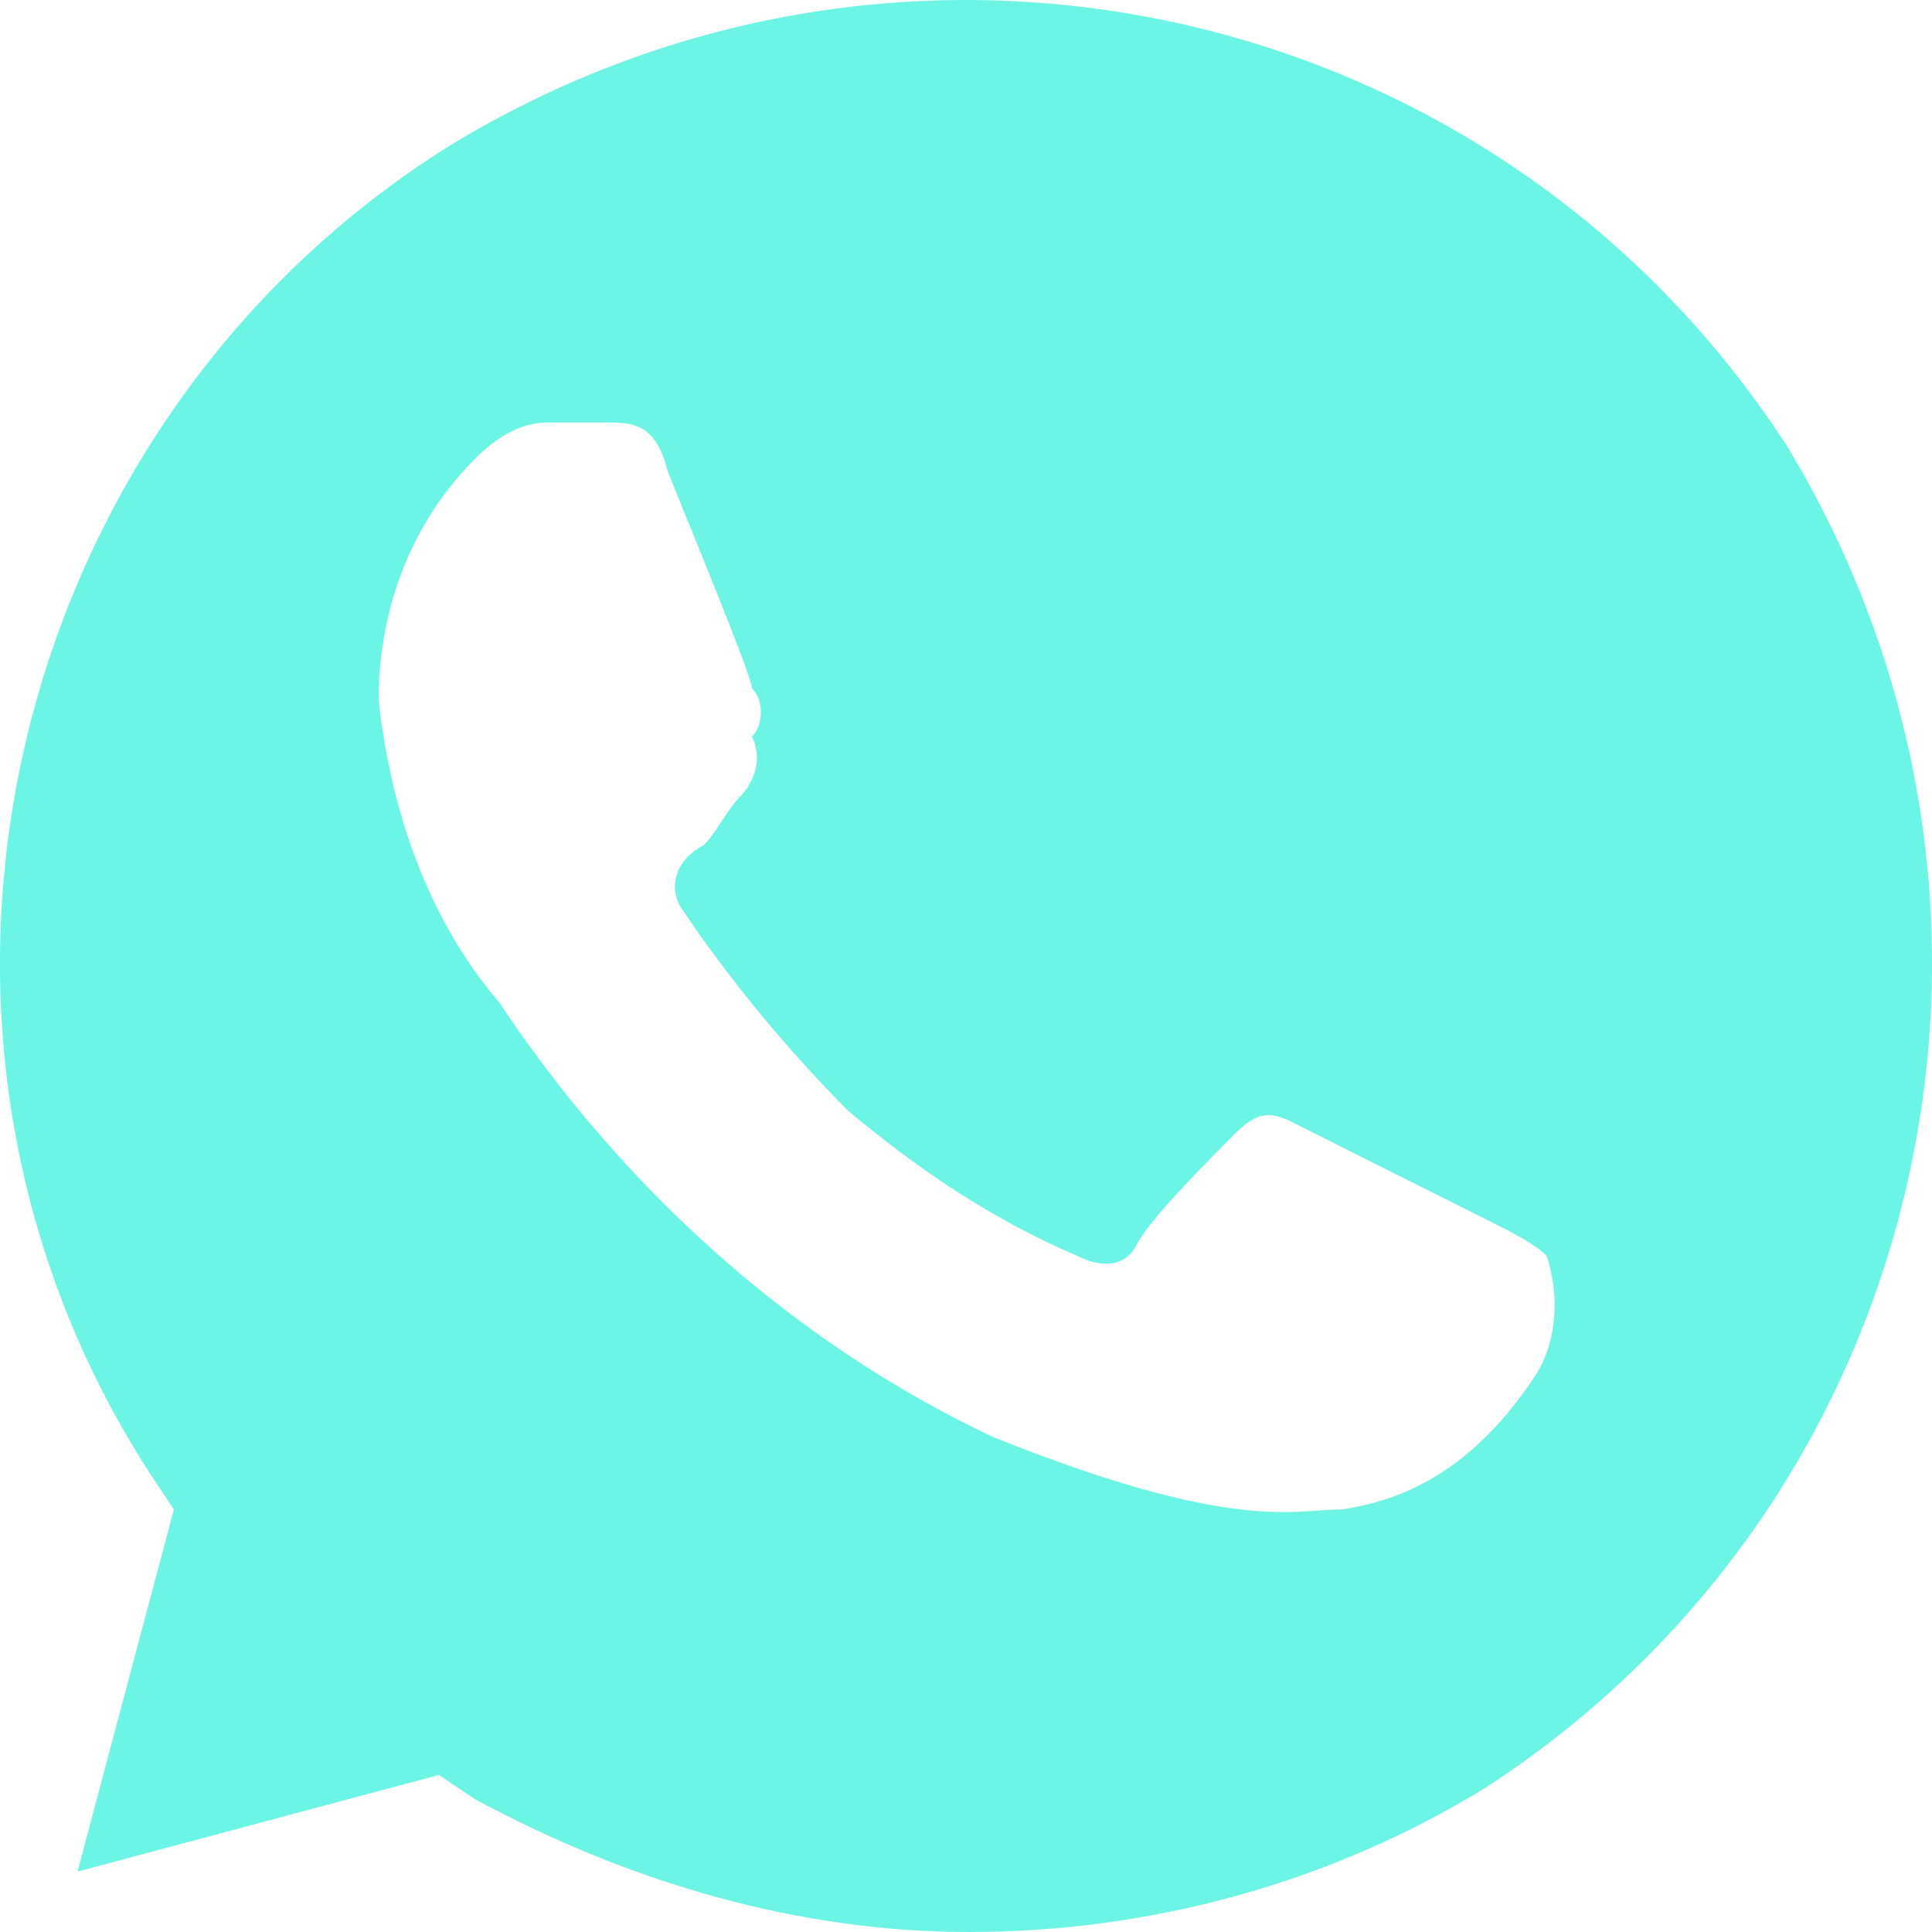
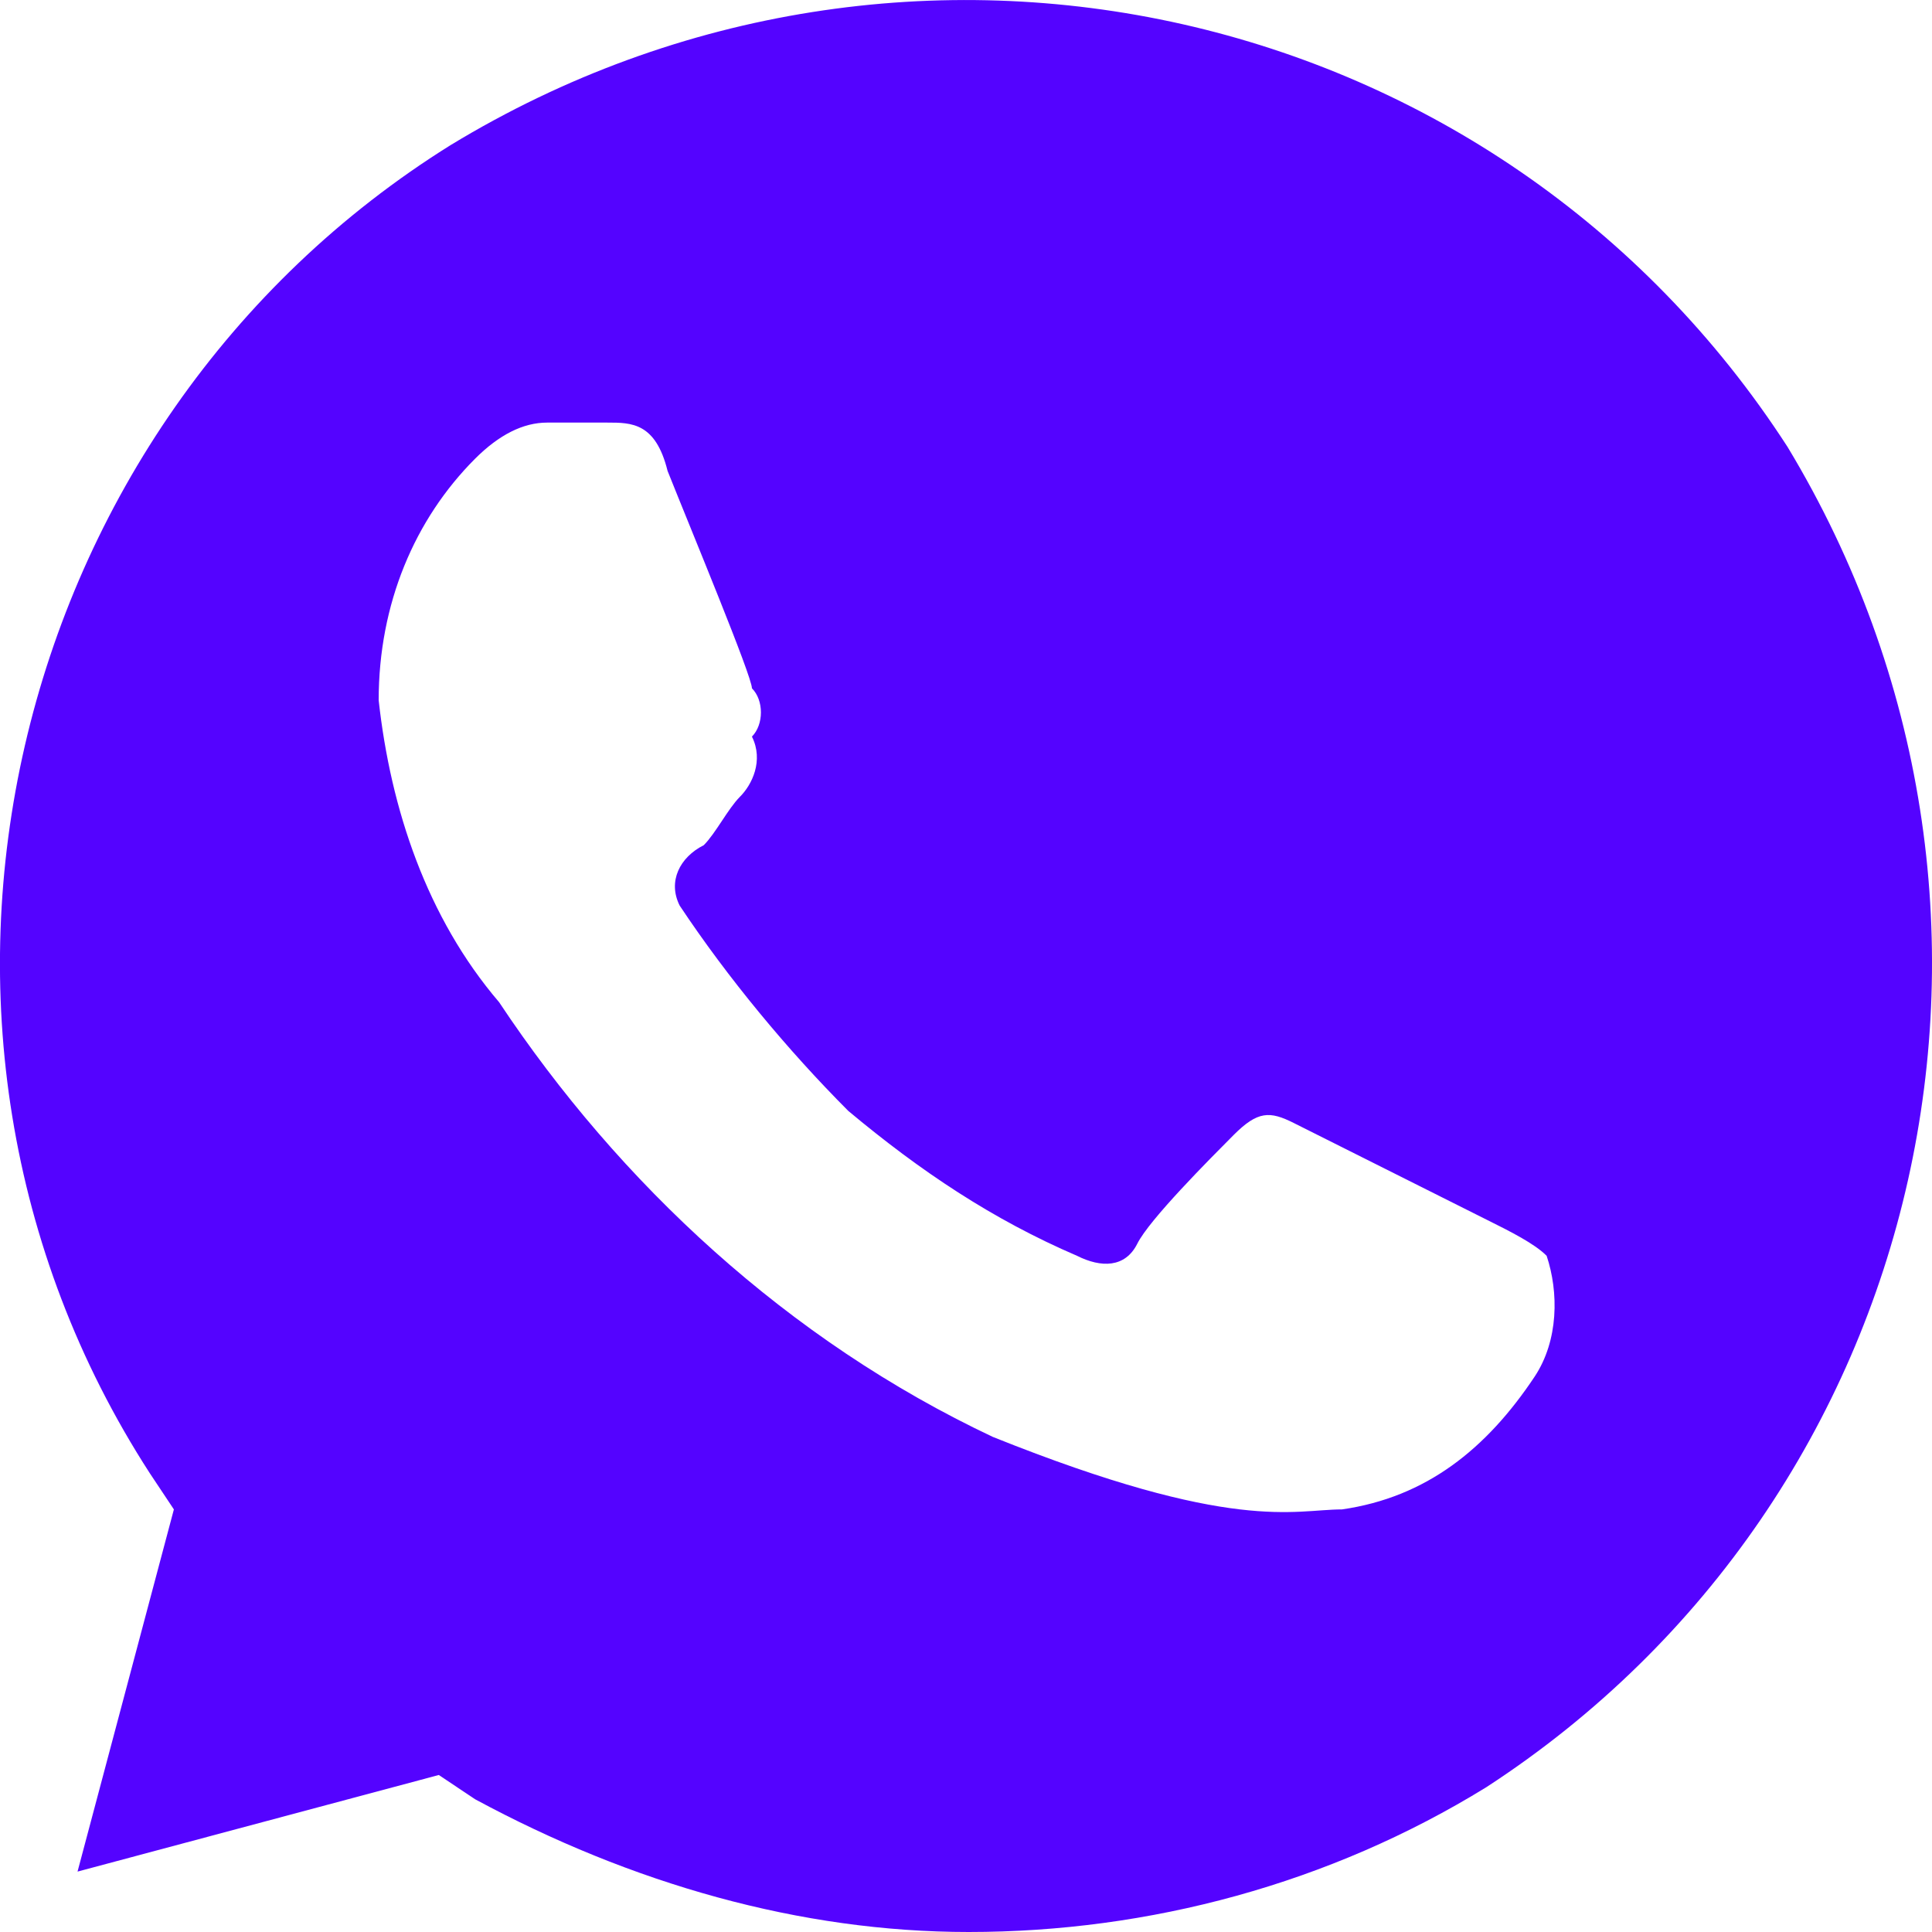
<svg xmlns="http://www.w3.org/2000/svg" width="15" height="15" viewBox="0 0 15 15" fill="none">
-   <path d="M13.878 3.469C11.634 -0 7.053 -1.031 3.501 1.125C0.041 3.281 -1.081 7.969 1.163 11.438L1.35 11.719L0.602 14.531L3.407 13.781L3.688 13.969C4.903 14.625 6.212 15 7.521 15C8.923 15 10.325 14.625 11.541 13.875C15 11.625 16.029 7.031 13.878 3.469V3.469ZM11.915 10.688C11.541 11.25 11.073 11.625 10.419 11.719C10.045 11.719 9.578 11.906 7.708 11.156C6.118 10.406 4.809 9.187 3.875 7.781C3.314 7.125 3.033 6.281 2.94 5.437C2.94 4.687 3.22 4.031 3.688 3.562C3.875 3.375 4.062 3.281 4.248 3.281H4.716C4.903 3.281 5.09 3.281 5.183 3.656C5.37 4.125 5.838 5.25 5.838 5.344C5.931 5.437 5.931 5.625 5.838 5.719C5.931 5.906 5.838 6.094 5.744 6.187C5.651 6.281 5.557 6.469 5.464 6.562C5.277 6.656 5.183 6.844 5.277 7.031C5.651 7.594 6.118 8.156 6.586 8.625C7.147 9.094 7.708 9.469 8.362 9.75C8.549 9.844 8.736 9.844 8.83 9.656C8.923 9.469 9.391 9 9.578 8.812C9.765 8.625 9.858 8.625 10.045 8.719L11.541 9.469C11.728 9.562 11.915 9.656 12.008 9.75C12.102 10.031 12.102 10.406 11.915 10.688V10.688Z" fill="#6CF5E5" />
+   <path d="M13.878 3.469C11.634 -0 7.053 -1.031 3.501 1.125C0.041 3.281 -1.081 7.969 1.163 11.438L1.35 11.719L0.602 14.531L3.407 13.781L3.688 13.969C4.903 14.625 6.212 15 7.521 15C8.923 15 10.325 14.625 11.541 13.875C15 11.625 16.029 7.031 13.878 3.469ZM11.915 10.688C11.541 11.25 11.073 11.625 10.419 11.719C10.045 11.719 9.578 11.906 7.708 11.156C6.118 10.406 4.809 9.187 3.875 7.781C3.314 7.125 3.033 6.281 2.94 5.437C2.94 4.687 3.22 4.031 3.688 3.562C3.875 3.375 4.062 3.281 4.248 3.281H4.716C4.903 3.281 5.09 3.281 5.183 3.656C5.37 4.125 5.838 5.25 5.838 5.344C5.931 5.437 5.931 5.625 5.838 5.719C5.931 5.906 5.838 6.094 5.744 6.187C5.651 6.281 5.557 6.469 5.464 6.562C5.277 6.656 5.183 6.844 5.277 7.031C5.651 7.594 6.118 8.156 6.586 8.625C7.147 9.094 7.708 9.469 8.362 9.75C8.549 9.844 8.736 9.844 8.83 9.656C8.923 9.469 9.391 9 9.578 8.812C9.765 8.625 9.858 8.625 10.045 8.719L11.541 9.469C11.728 9.562 11.915 9.656 12.008 9.75C12.102 10.031 12.102 10.406 11.915 10.688Z" fill="#5403FF" />
</svg>
